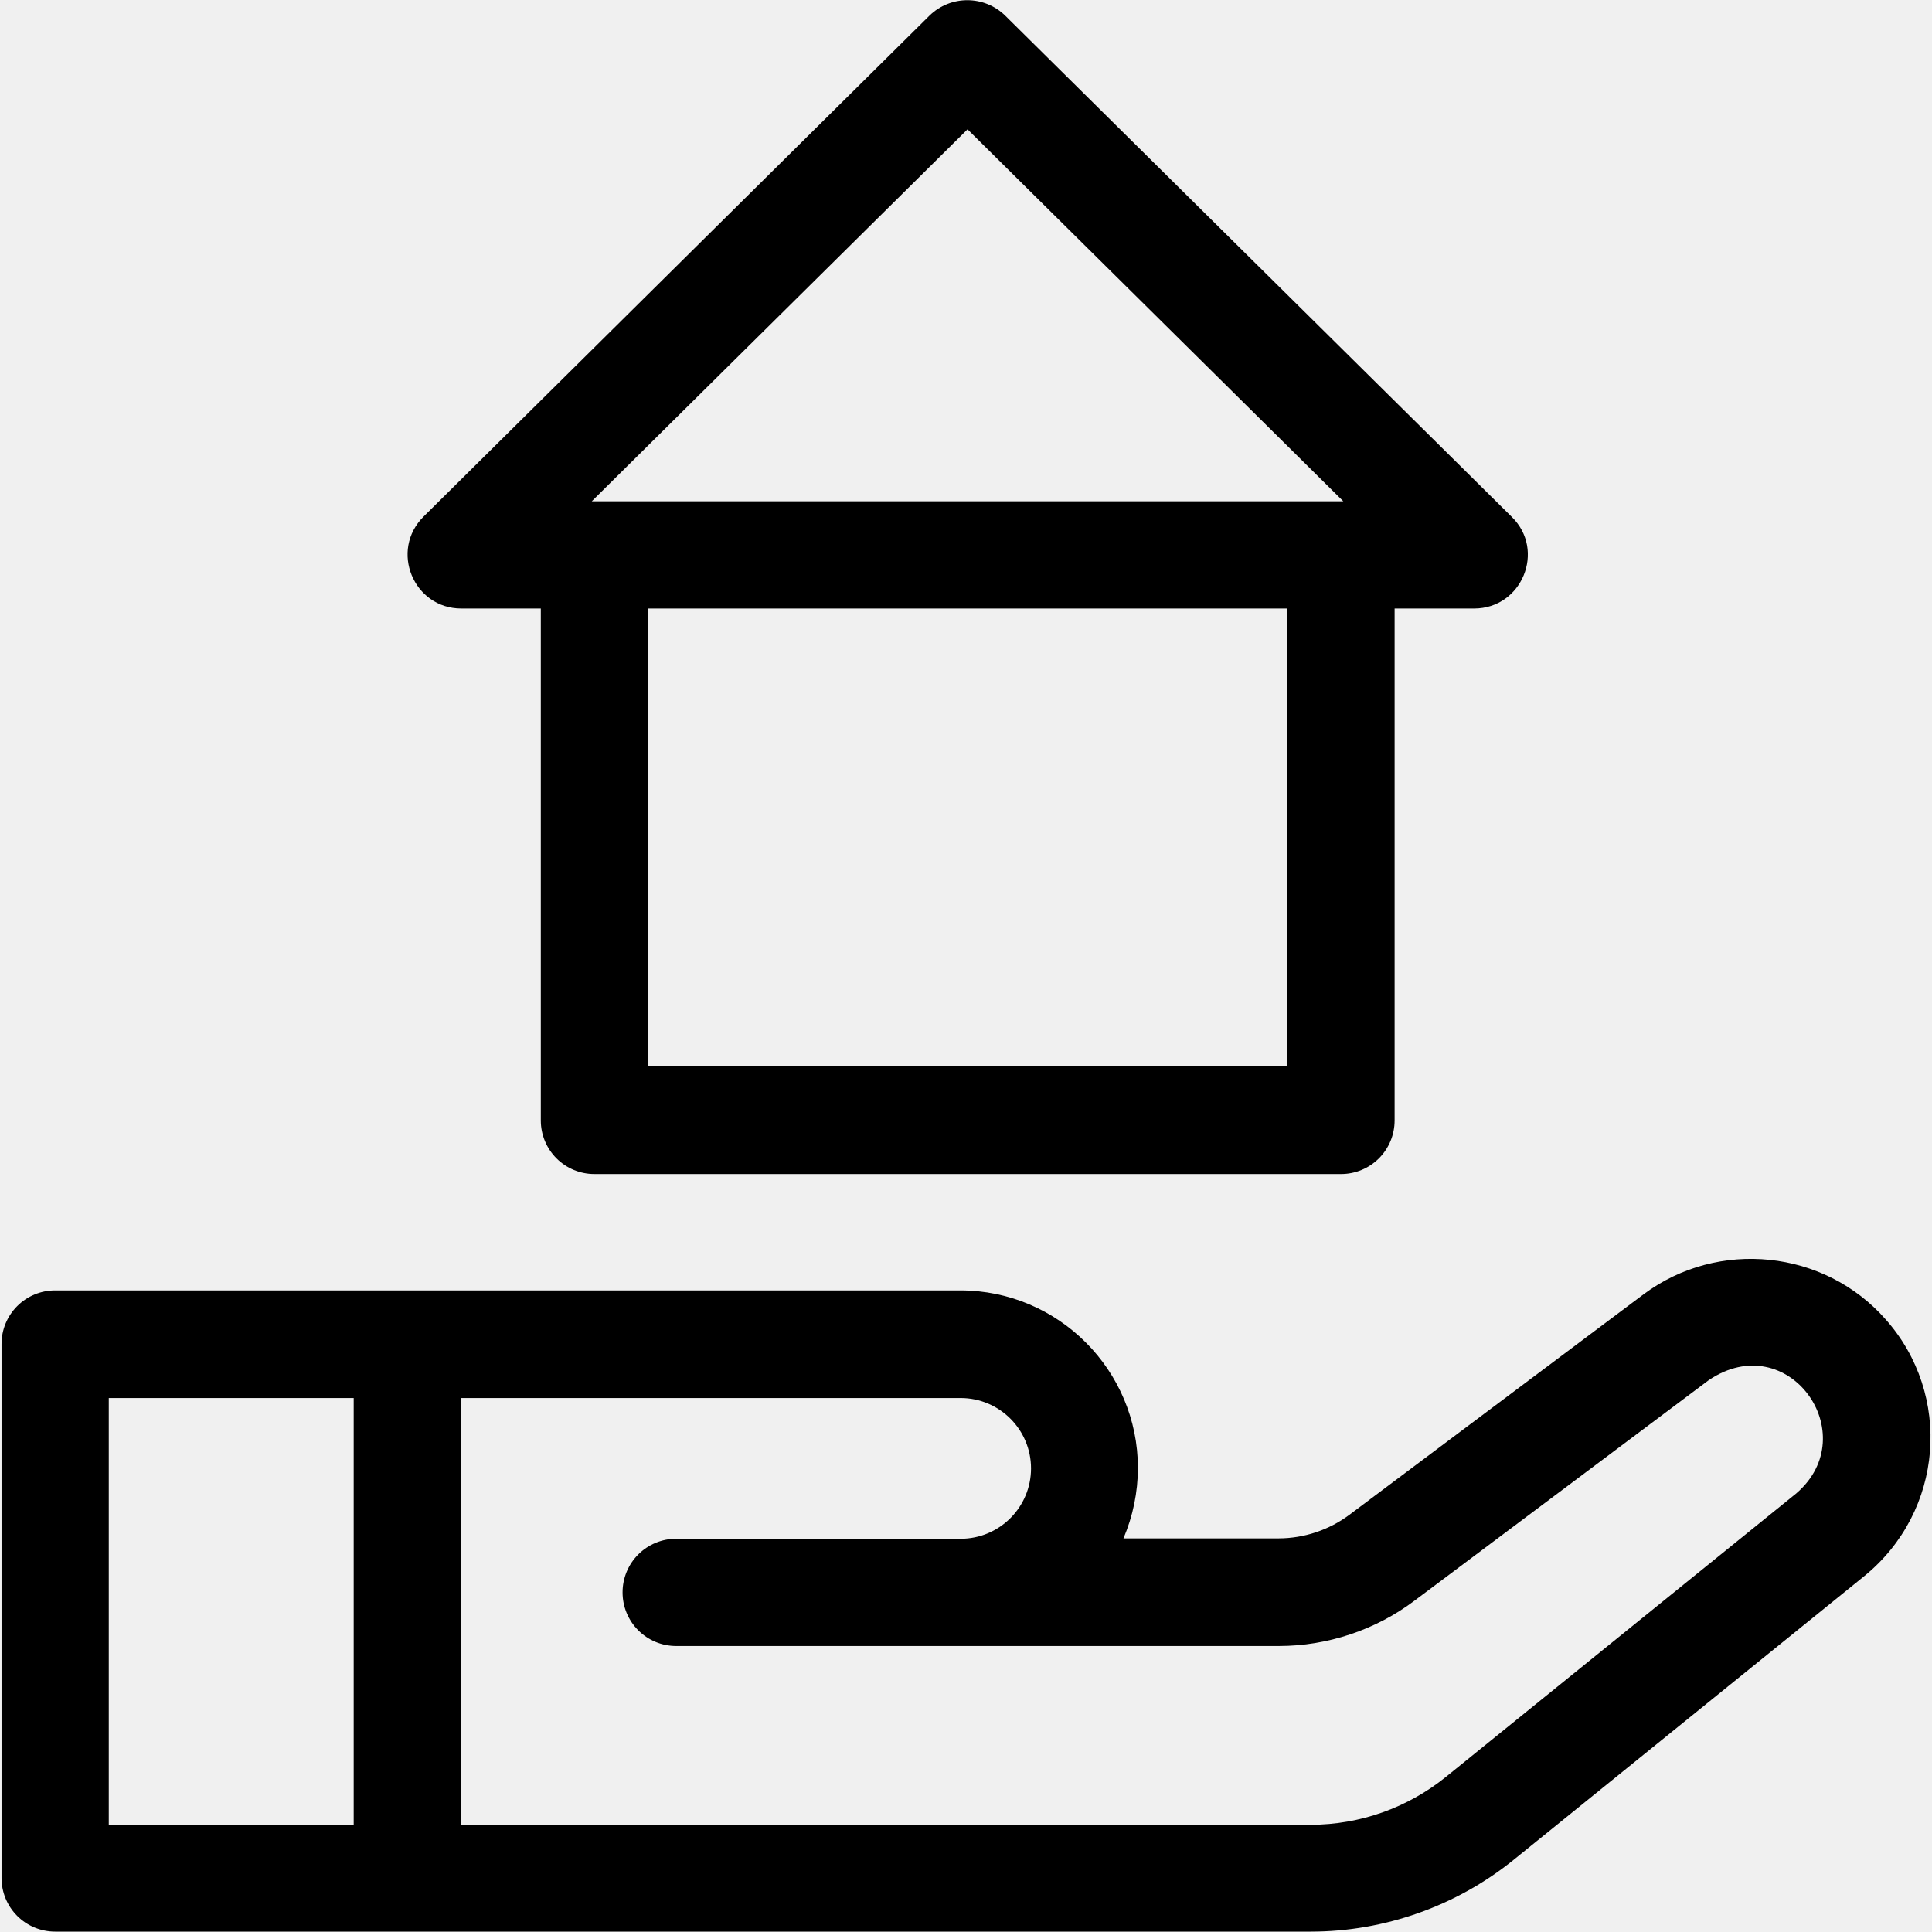
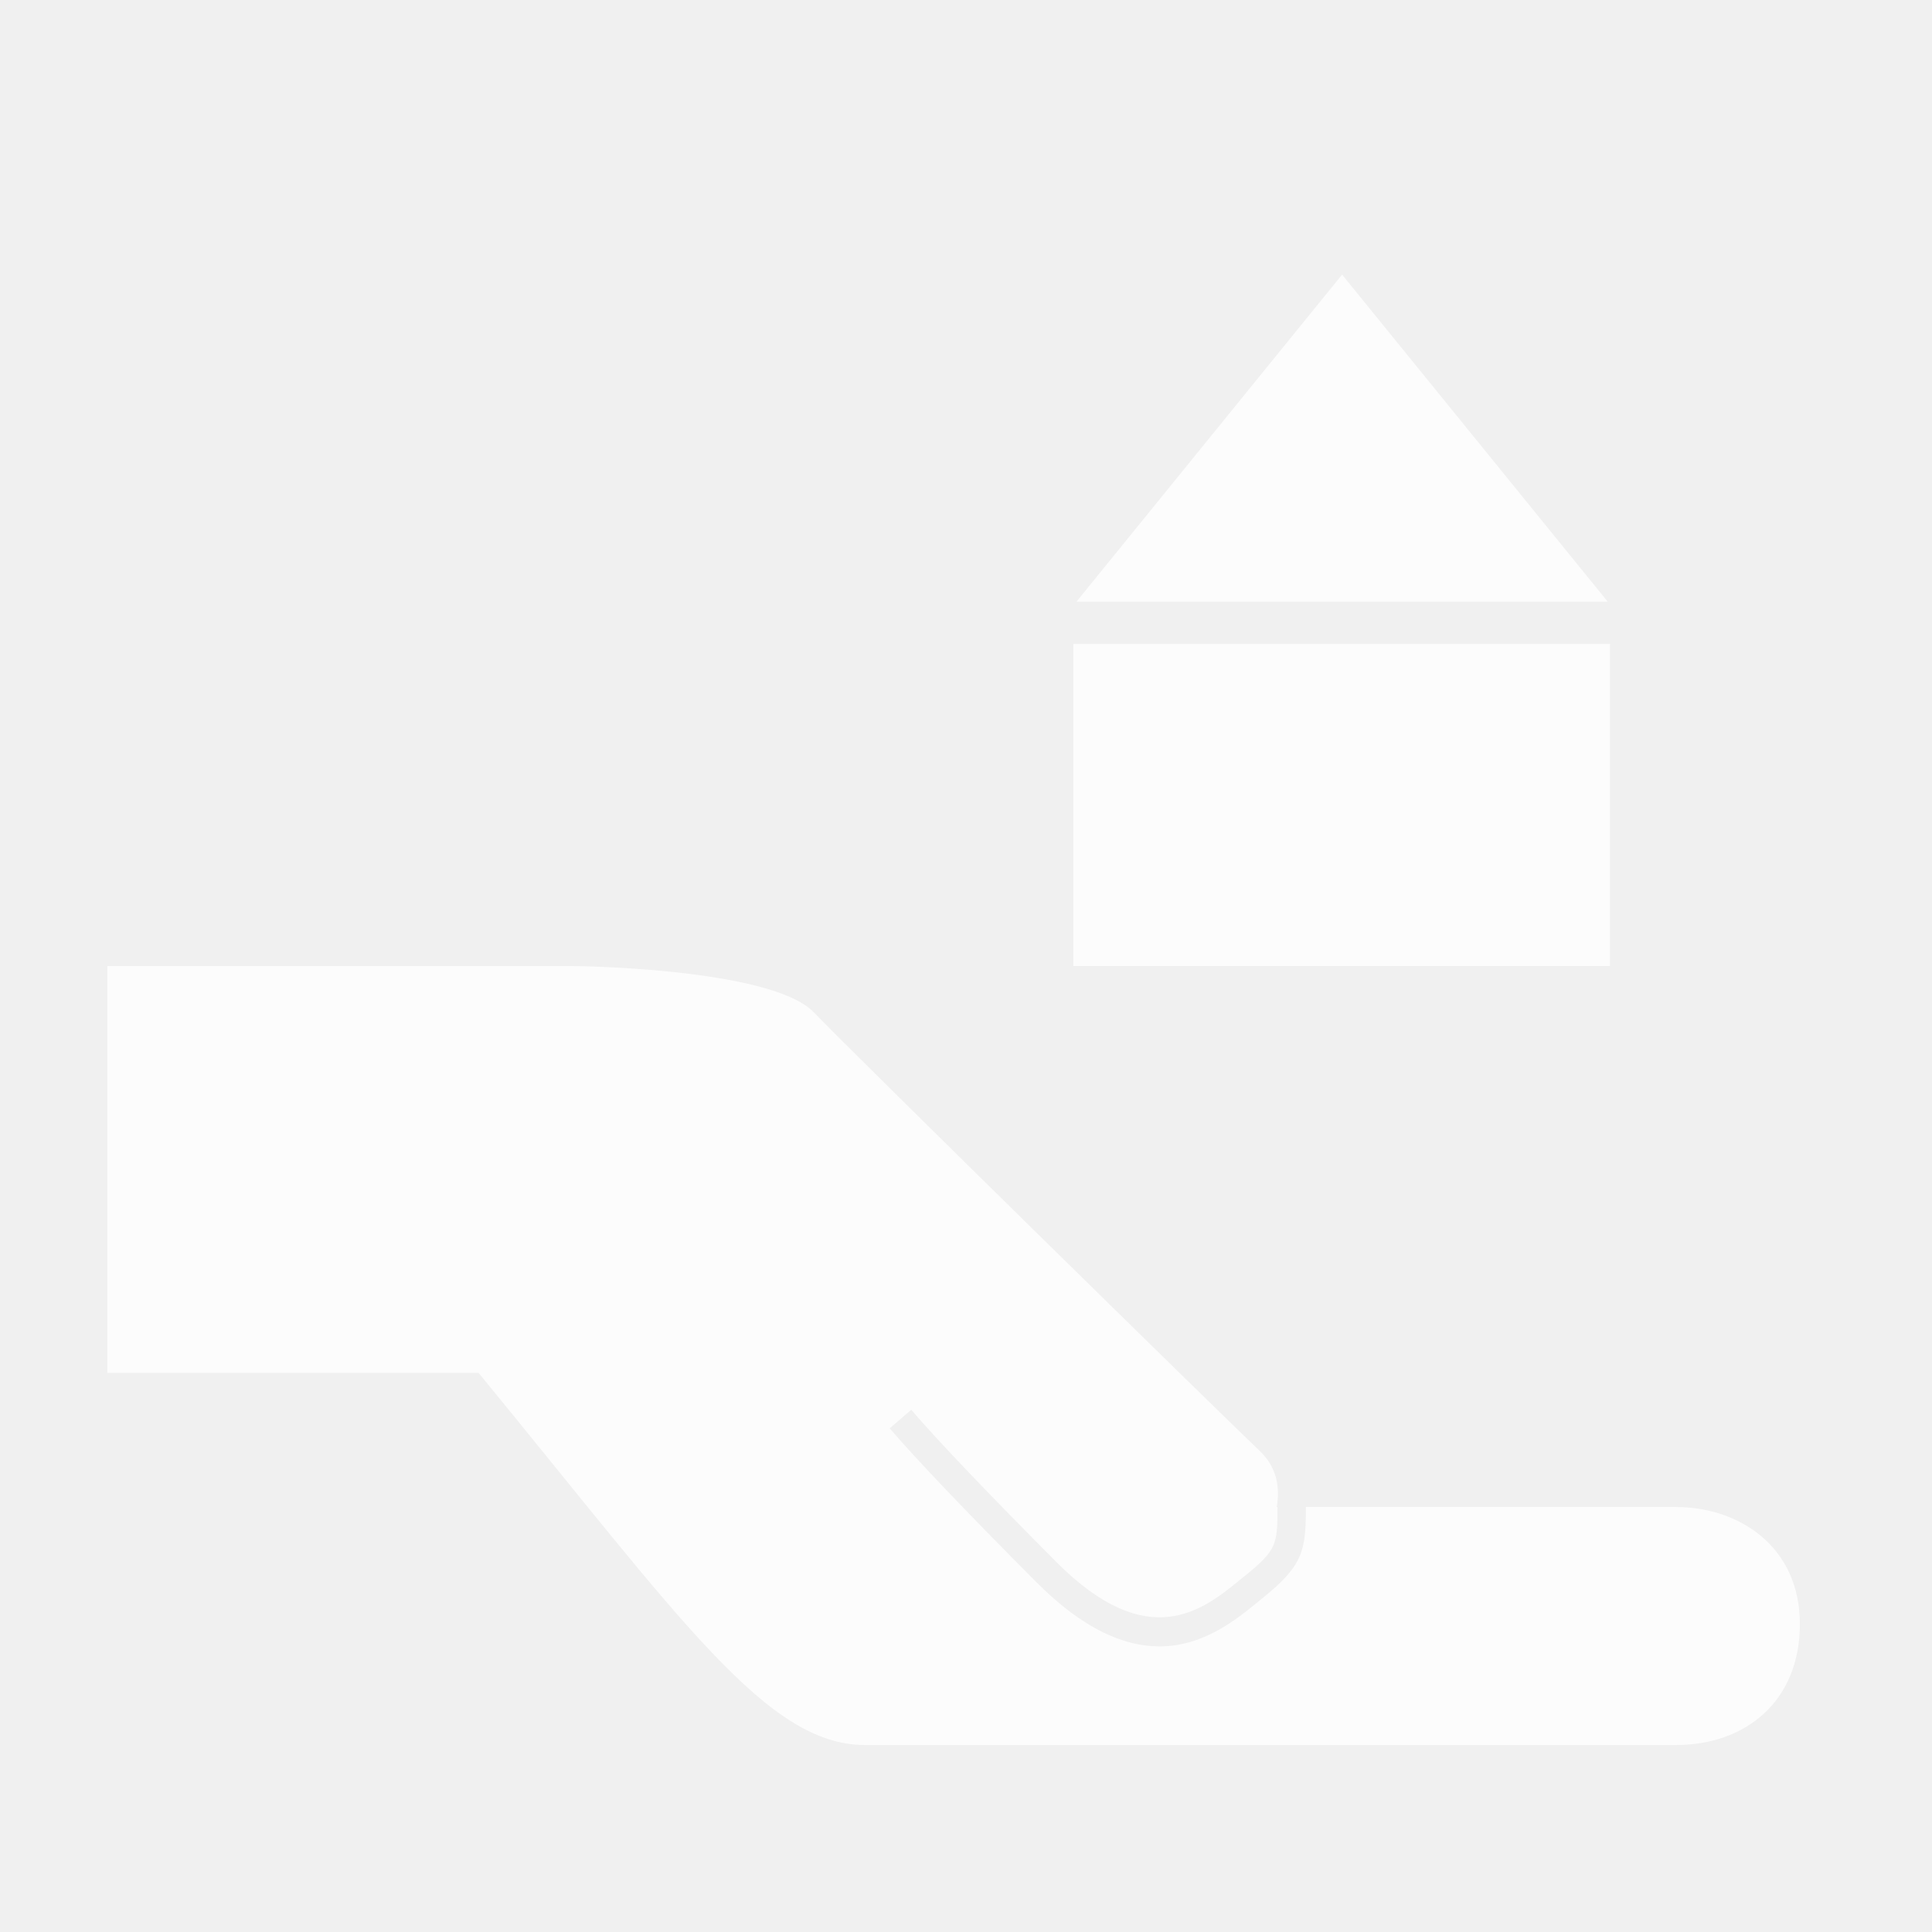
- <svg xmlns="http://www.w3.org/2000/svg" viewBox="0 0 100 100">
-   <g fill-rule="nonzero">
-     <path d="M23.878 31.496h4.114v26.496a2.772 2.772 0 0 0 2.776 2.776h38.641a2.772 2.772 0 0 0 2.776-2.776V31.496h4.114c2.48 0 3.72-3.012 1.949-4.744L52.028.807a2.805 2.805 0 0 0-3.918 0L21.93 26.732c-1.773 1.752-.532 4.764 1.948 4.764zm42.736 23.7h-33.07v-23.7h33.07v23.7zM50.08 6.694l19.449 19.252H30.63L50.079 6.693zM97.598 68.287c-3.169-3.602-8.661-4.173-12.52-1.299L69.844 78.406a6.152 6.152 0 0 1-3.662 1.22H58.15a9.335 9.335 0 0 0 .748-3.642c0-5.059-4.115-9.193-9.193-9.193H2.855a2.772 2.772 0 0 0-2.776 2.776v27.638a2.772 2.772 0 0 0 2.775 2.775h65c3.8 0 7.52-1.319 10.473-3.7l18.15-14.686c4.153-3.366 4.586-9.409 1.121-13.307zM18.327 94.45H5.63V72.362h12.677V94.45h.02zm74.665-17.166L74.842 91.97a11.14 11.14 0 0 1-6.988 2.48H23.878V72.362h25.846a3.646 3.646 0 0 1 3.642 3.642 3.646 3.646 0 0 1-3.642 3.642H35a2.772 2.772 0 0 0-2.776 2.775A2.772 2.772 0 0 0 35 85.197h31.2c2.5 0 5-.827 7.009-2.343l15.236-11.417c4.114-2.776 8.07 2.795 4.547 5.846z" />
+ <svg xmlns="http://www.w3.org/2000/svg" width="36" height="36" viewBox="0 0 36 36">
+   <g fill="none" fill-rule="evenodd">
+     <path d="M0 0h36v36H0z" />
+     <path fill="#FFF" d="M31.231 28.08h-6.897c-.002.811-.047 1.086-.808 1.699l-.086.07c-.409.333-1.016.829-1.836.829-.636 0-1.4-.298-2.298-1.202-1.31-1.316-2.227-2.278-2.728-2.861l.402-.346c.492.574 1.4 1.527 2.701 2.834 1.718 1.727 2.745.89 3.424.335l.089-.072c.598-.482.61-.587.61-1.285h-.014c.064-.366.003-.741-.317-1.045-.832-.793-7.504-7.339-8.31-8.174-.805-.835-4.56-.868-4.585-.861H2v7.581h6.918c3.794 4.623 5.37 6.934 7.2 6.934H31.23c1.287 0 2.308-.806 2.308-2.255 0-1.449-1.141-2.18-2.308-2.18" opacity=".8" />
+     <g fill="#FFF" opacity=".8">
+       <path d="M20 12h10v6H20zM20.058 11.212h9.9l-4.95-6.095z" />
+     </g>
  </g>
</svg>
